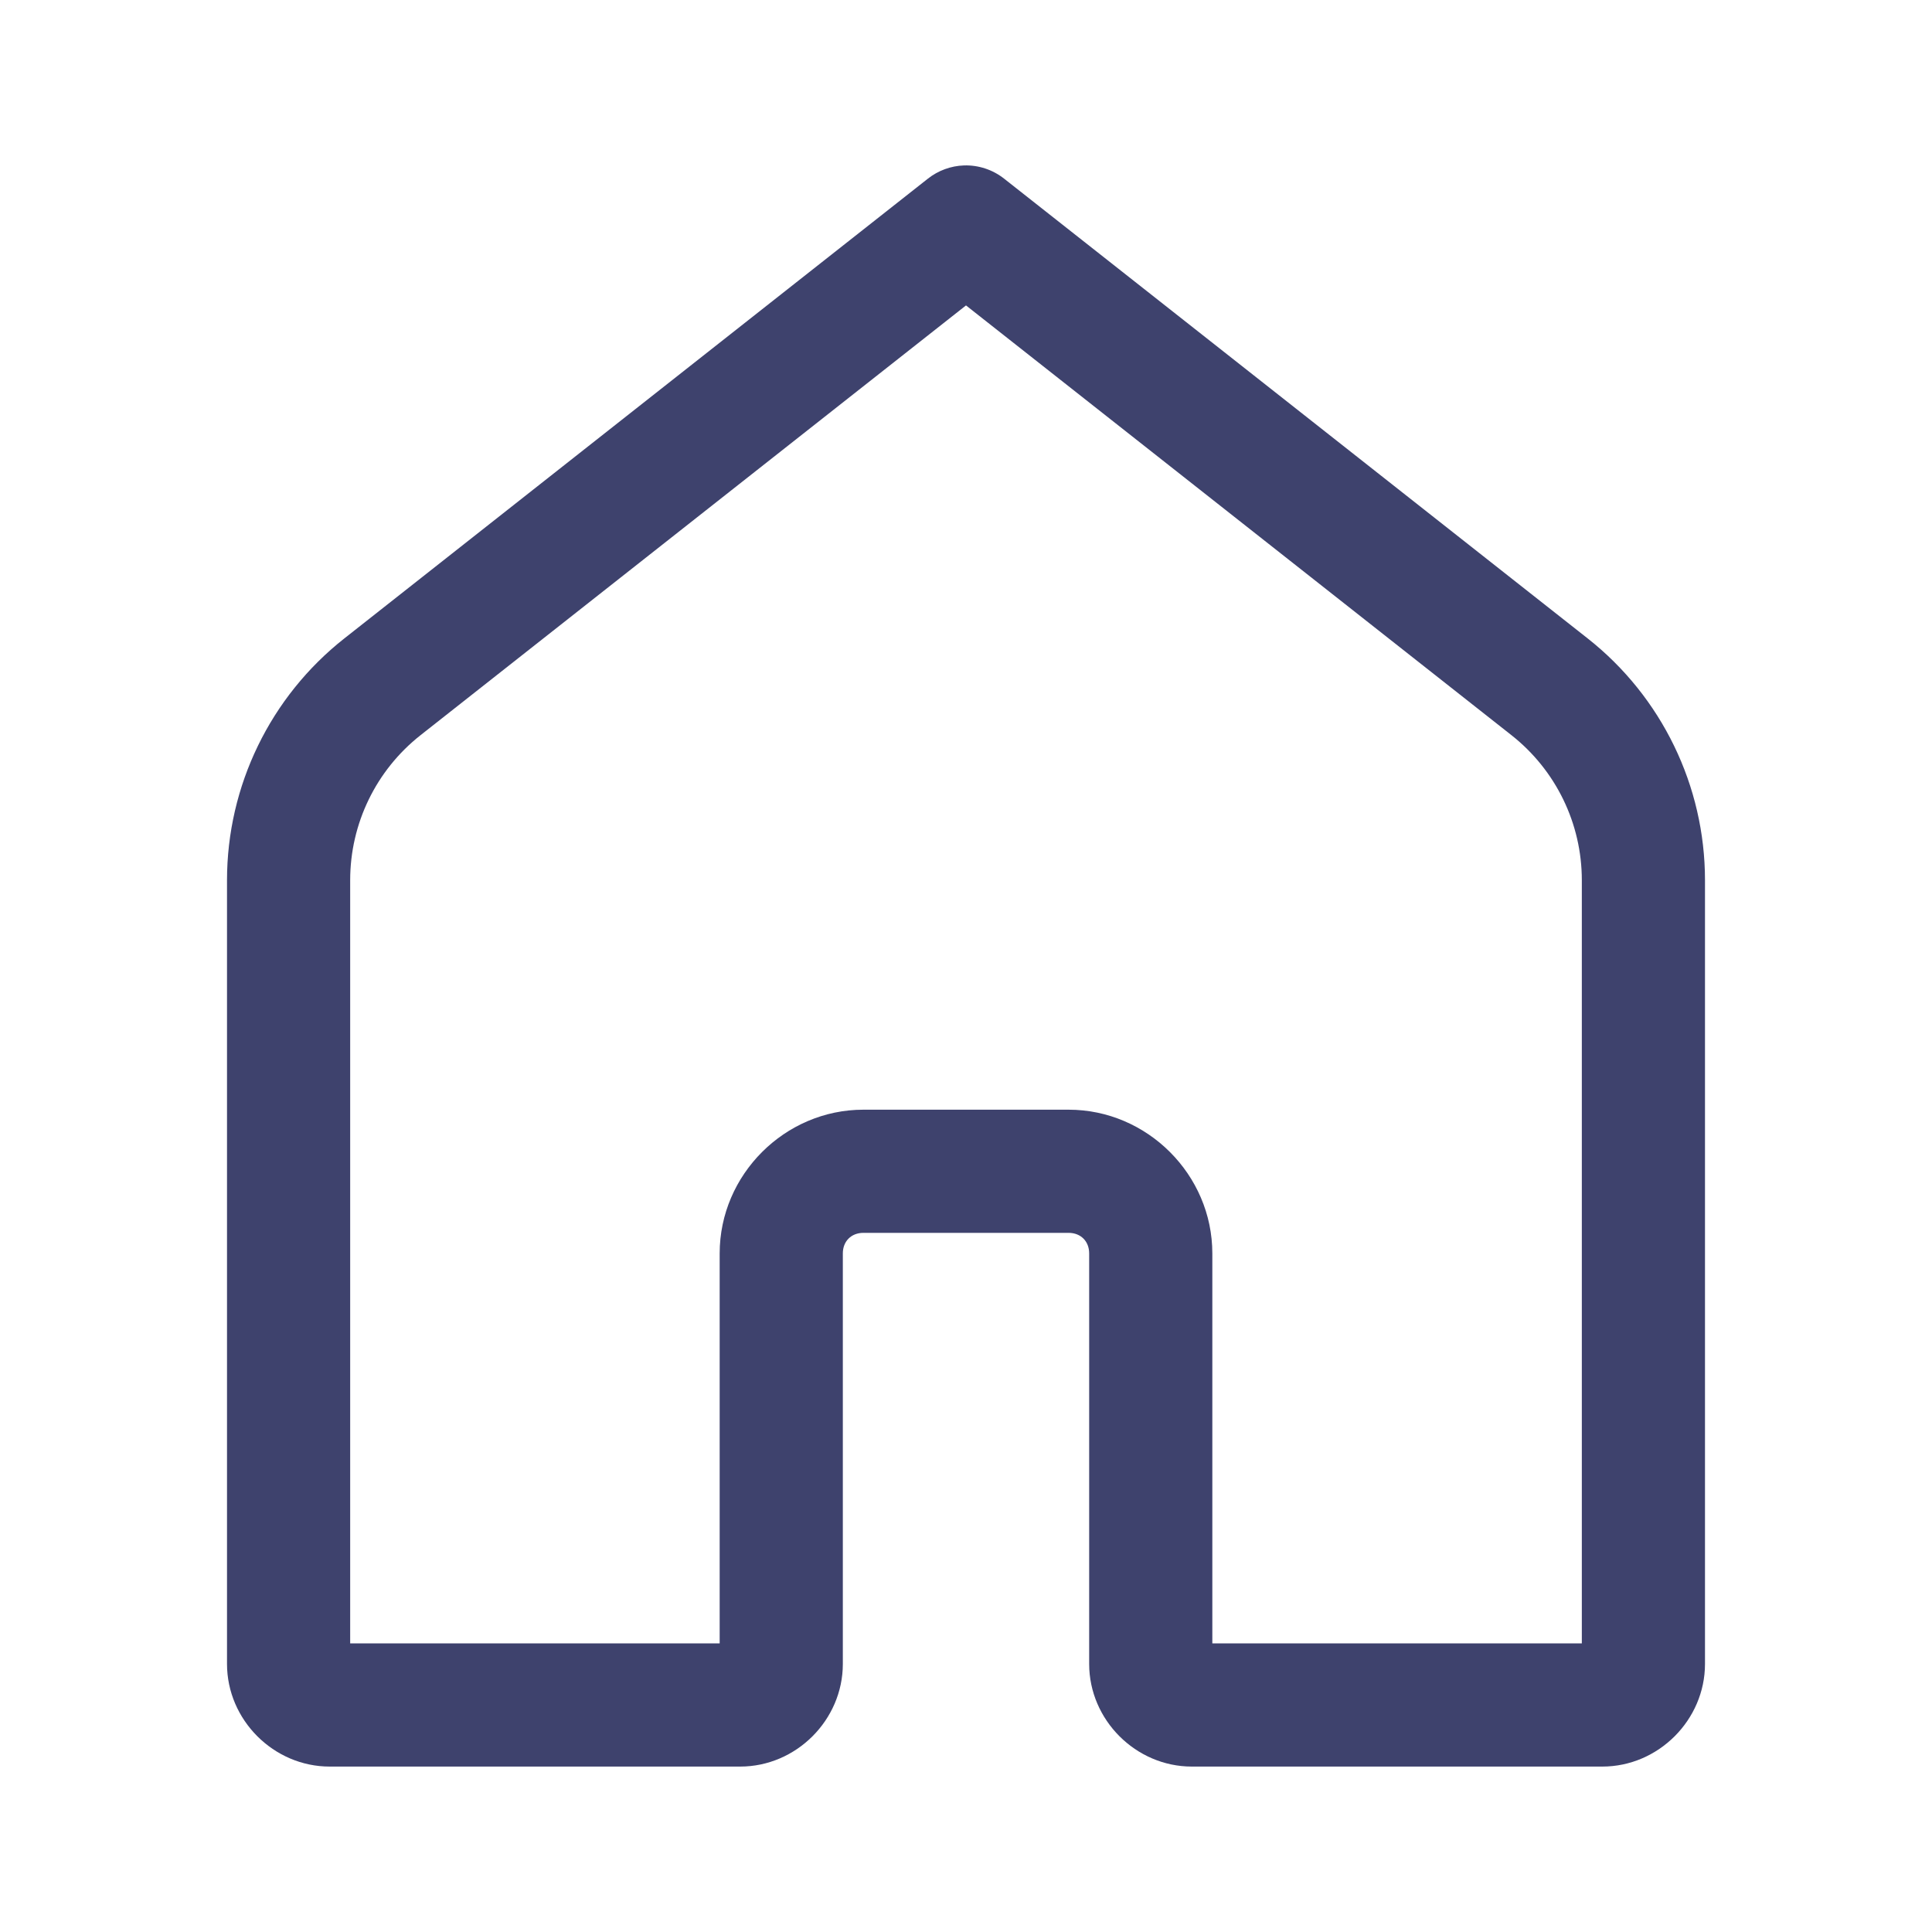
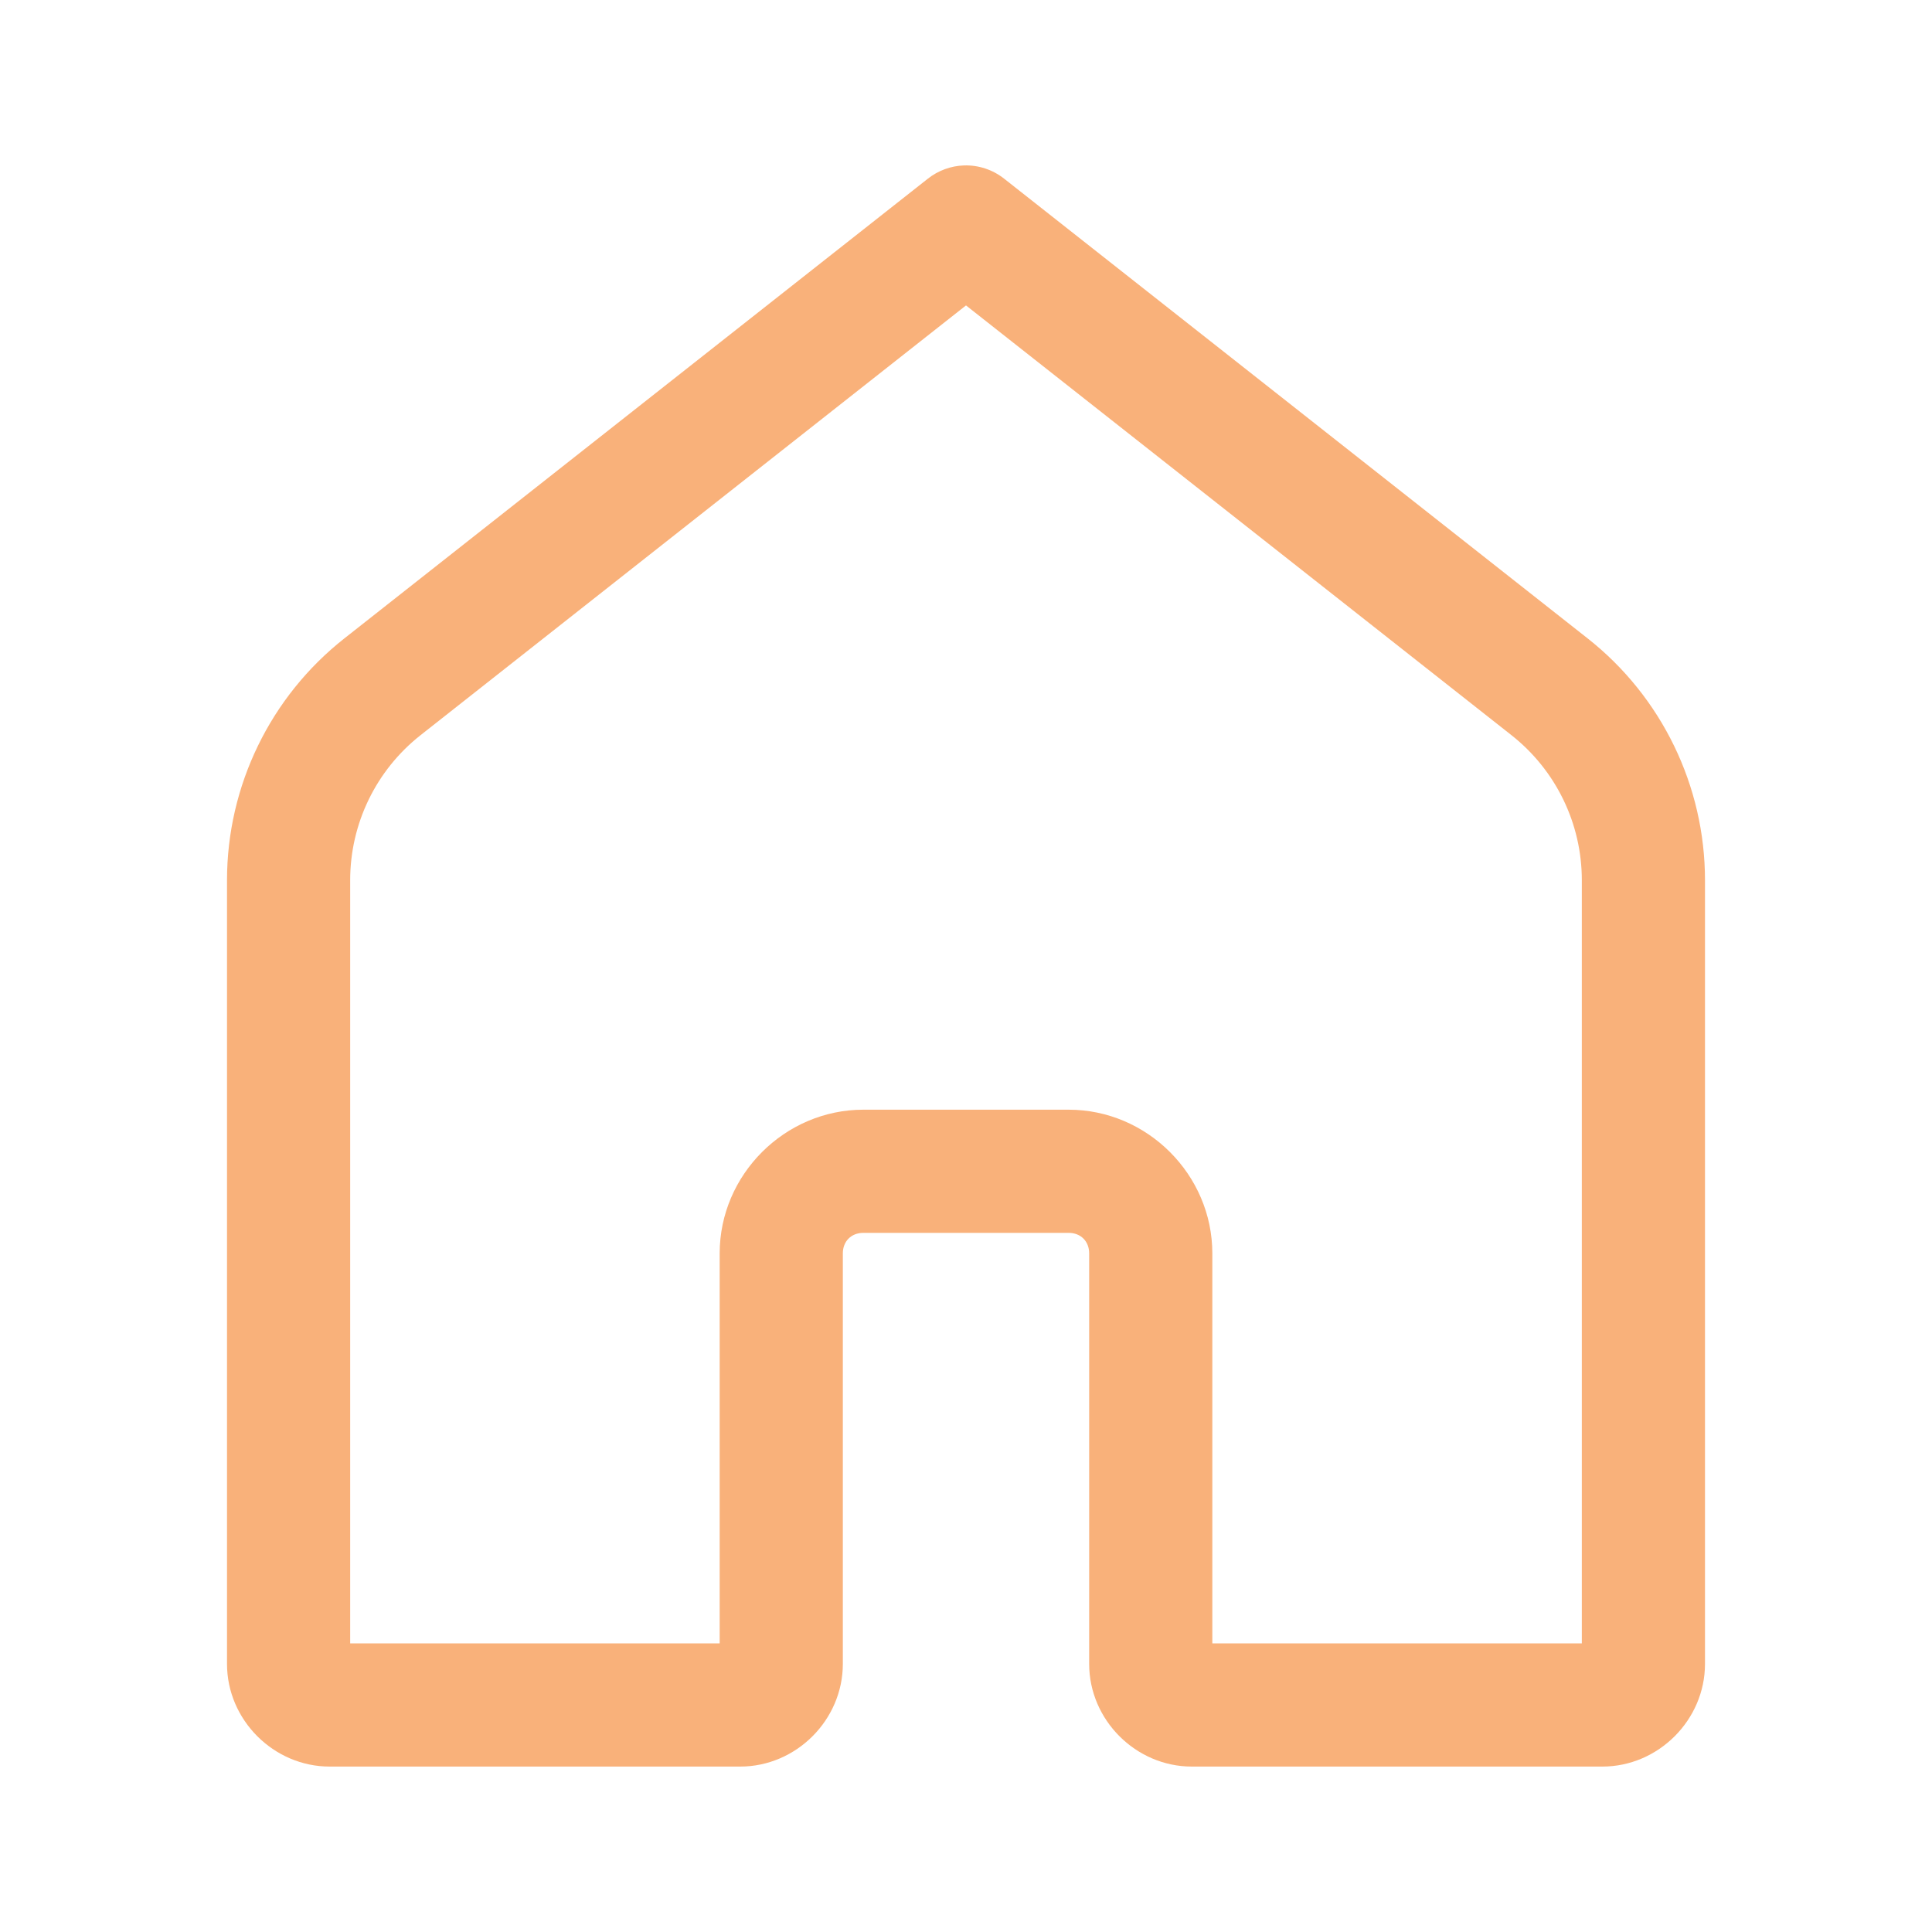
<svg xmlns="http://www.w3.org/2000/svg" width="24" height="24" viewBox="0 0 24 24">
  <rect width="24" height="24" stroke="none" fill="#000000" opacity="0" />
  <g transform="matrix(0.51 0 0 0.51 12 12)">
-     <path style="stroke: none; stroke-width: 1; stroke-dasharray: none; stroke-linecap: butt; stroke-dashoffset: 0; stroke-linejoin: miter; stroke-miterlimit: 4; fill: rgb(62,66,109); fill-rule: nonzero; opacity: 1;" transform=" translate(-24, -23.5)" d="M 23.951 4 C 23.631 4.011 23.323 4.124 23.072 4.322 L 8.859 15.52 C 7.055 16.941 6 19.114 6 21.41 L 6 40.5 C 6 41.864 7.136 43 8.5 43 L 18.5 43 C 19.864 43 21 41.864 21 40.5 L 21 30.5 C 21 30.205 21.205 30 21.5 30 L 26.5 30 C 26.795 30 27 30.205 27 30.5 L 27 40.5 C 27 41.864 28.136 43 29.5 43 L 39.5 43 C 40.864 43 42 41.864 42 40.5 L 42 21.41 C 42 19.114 40.945 16.941 39.141 15.52 L 24.928 4.322 C 24.65 4.103 24.304 3.989 23.951 4 z M 24 7.41 L 37.285 17.877 C 38.369 18.731 39 20.031 39 21.41 L 39 40 L 30 40 L 30 30.5 C 30 28.585 28.415 27 26.5 27 L 21.5 27 C 19.585 27 18 28.585 18 30.5 L 18 40 L 9 40 L 9 21.41 C 9 20.031 9.631 18.731 10.715 17.877 L 24 7.41 z" stroke-linecap="round" />
+     <path style="stroke: none; stroke-width: 1; stroke-dasharray: none; stroke-linecap: butt; stroke-dashoffset: 0; stroke-linejoin: miter; stroke-miterlimit: 4; fill: rgb(249,177,122); fill-rule: nonzero; opacity: 1;" transform=" translate(-24, -23.5)" d="M 23.951 4 C 23.631 4.011 23.323 4.124 23.072 4.322 L 8.859 15.52 C 7.055 16.941 6 19.114 6 21.41 L 6 40.5 C 6 41.864 7.136 43 8.5 43 L 18.5 43 C 19.864 43 21 41.864 21 40.5 L 21 30.5 C 21 30.205 21.205 30 21.5 30 L 26.5 30 C 26.795 30 27 30.205 27 30.5 L 27 40.5 C 27 41.864 28.136 43 29.5 43 L 39.5 43 C 40.864 43 42 41.864 42 40.5 L 42 21.41 C 42 19.114 40.945 16.941 39.141 15.52 L 24.928 4.322 C 24.65 4.103 24.304 3.989 23.951 4 z M 24 7.41 L 37.285 17.877 C 38.369 18.731 39 20.031 39 21.41 L 39 40 L 30 40 L 30 30.5 C 30 28.585 28.415 27 26.5 27 L 21.5 27 C 19.585 27 18 28.585 18 30.5 L 18 40 L 9 40 L 9 21.41 C 9 20.031 9.631 18.731 10.715 17.877 L 24 7.41 z" stroke-linecap="round" />
  </g>
</svg>
